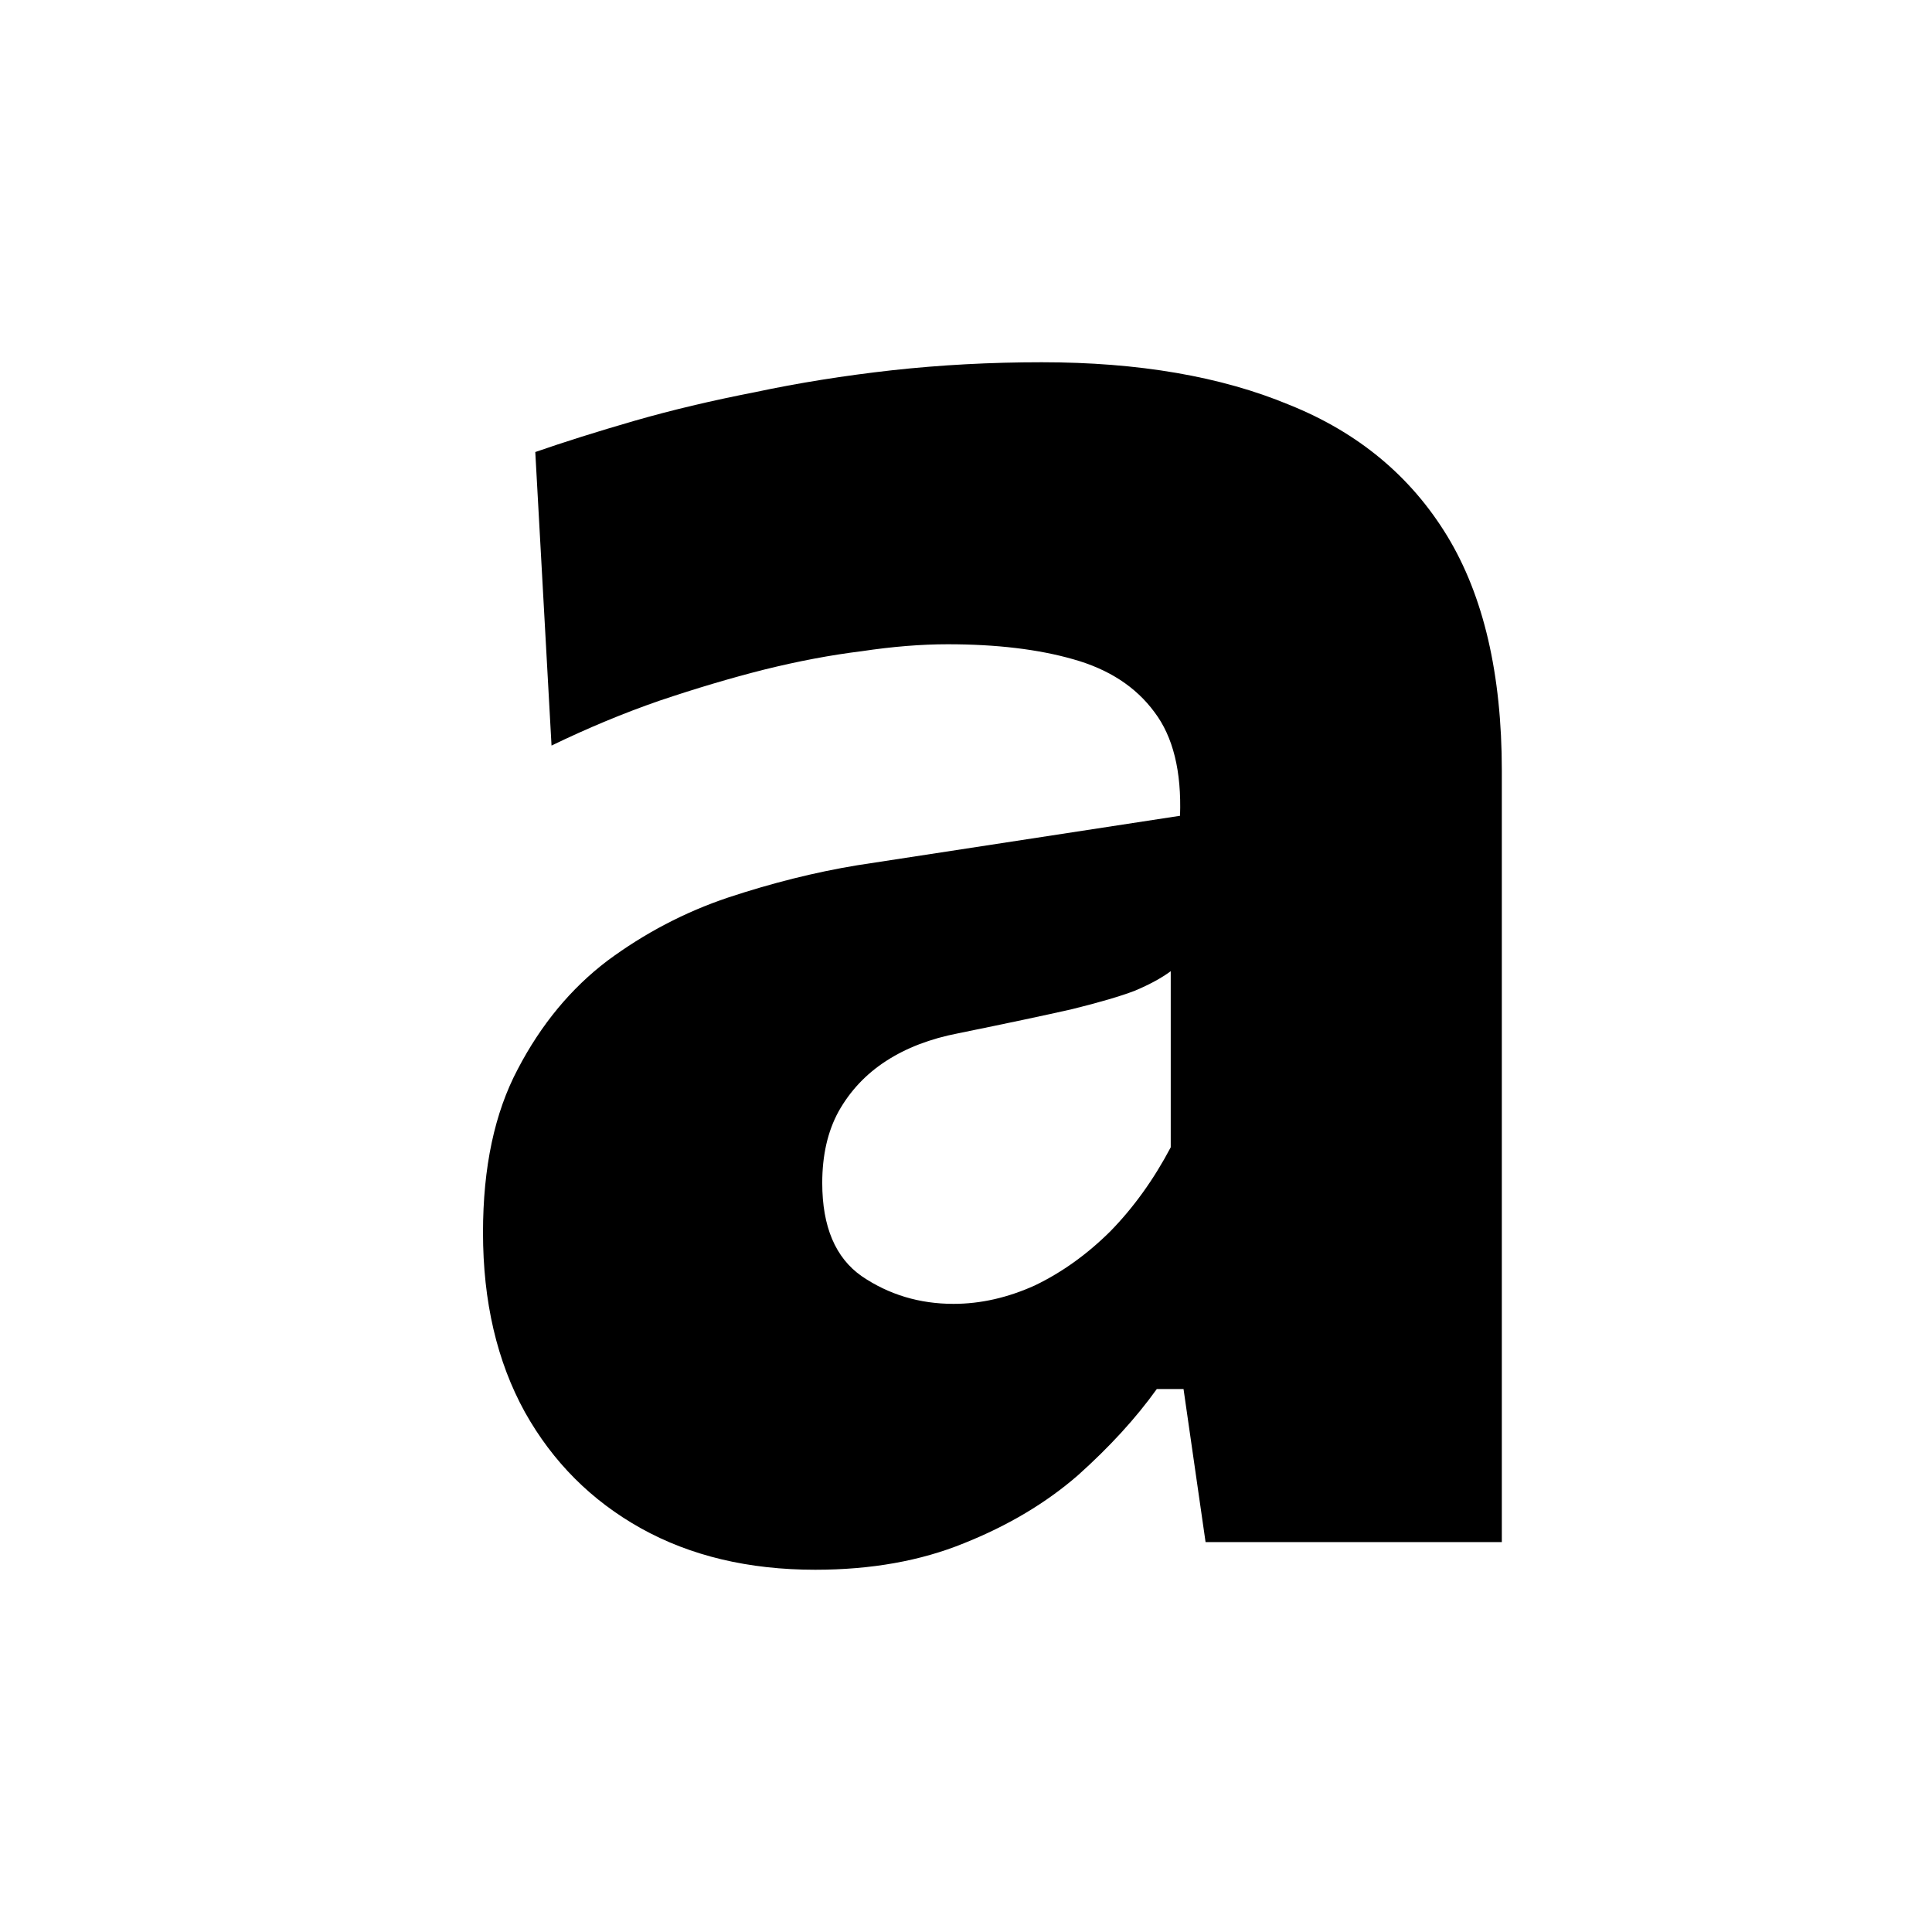
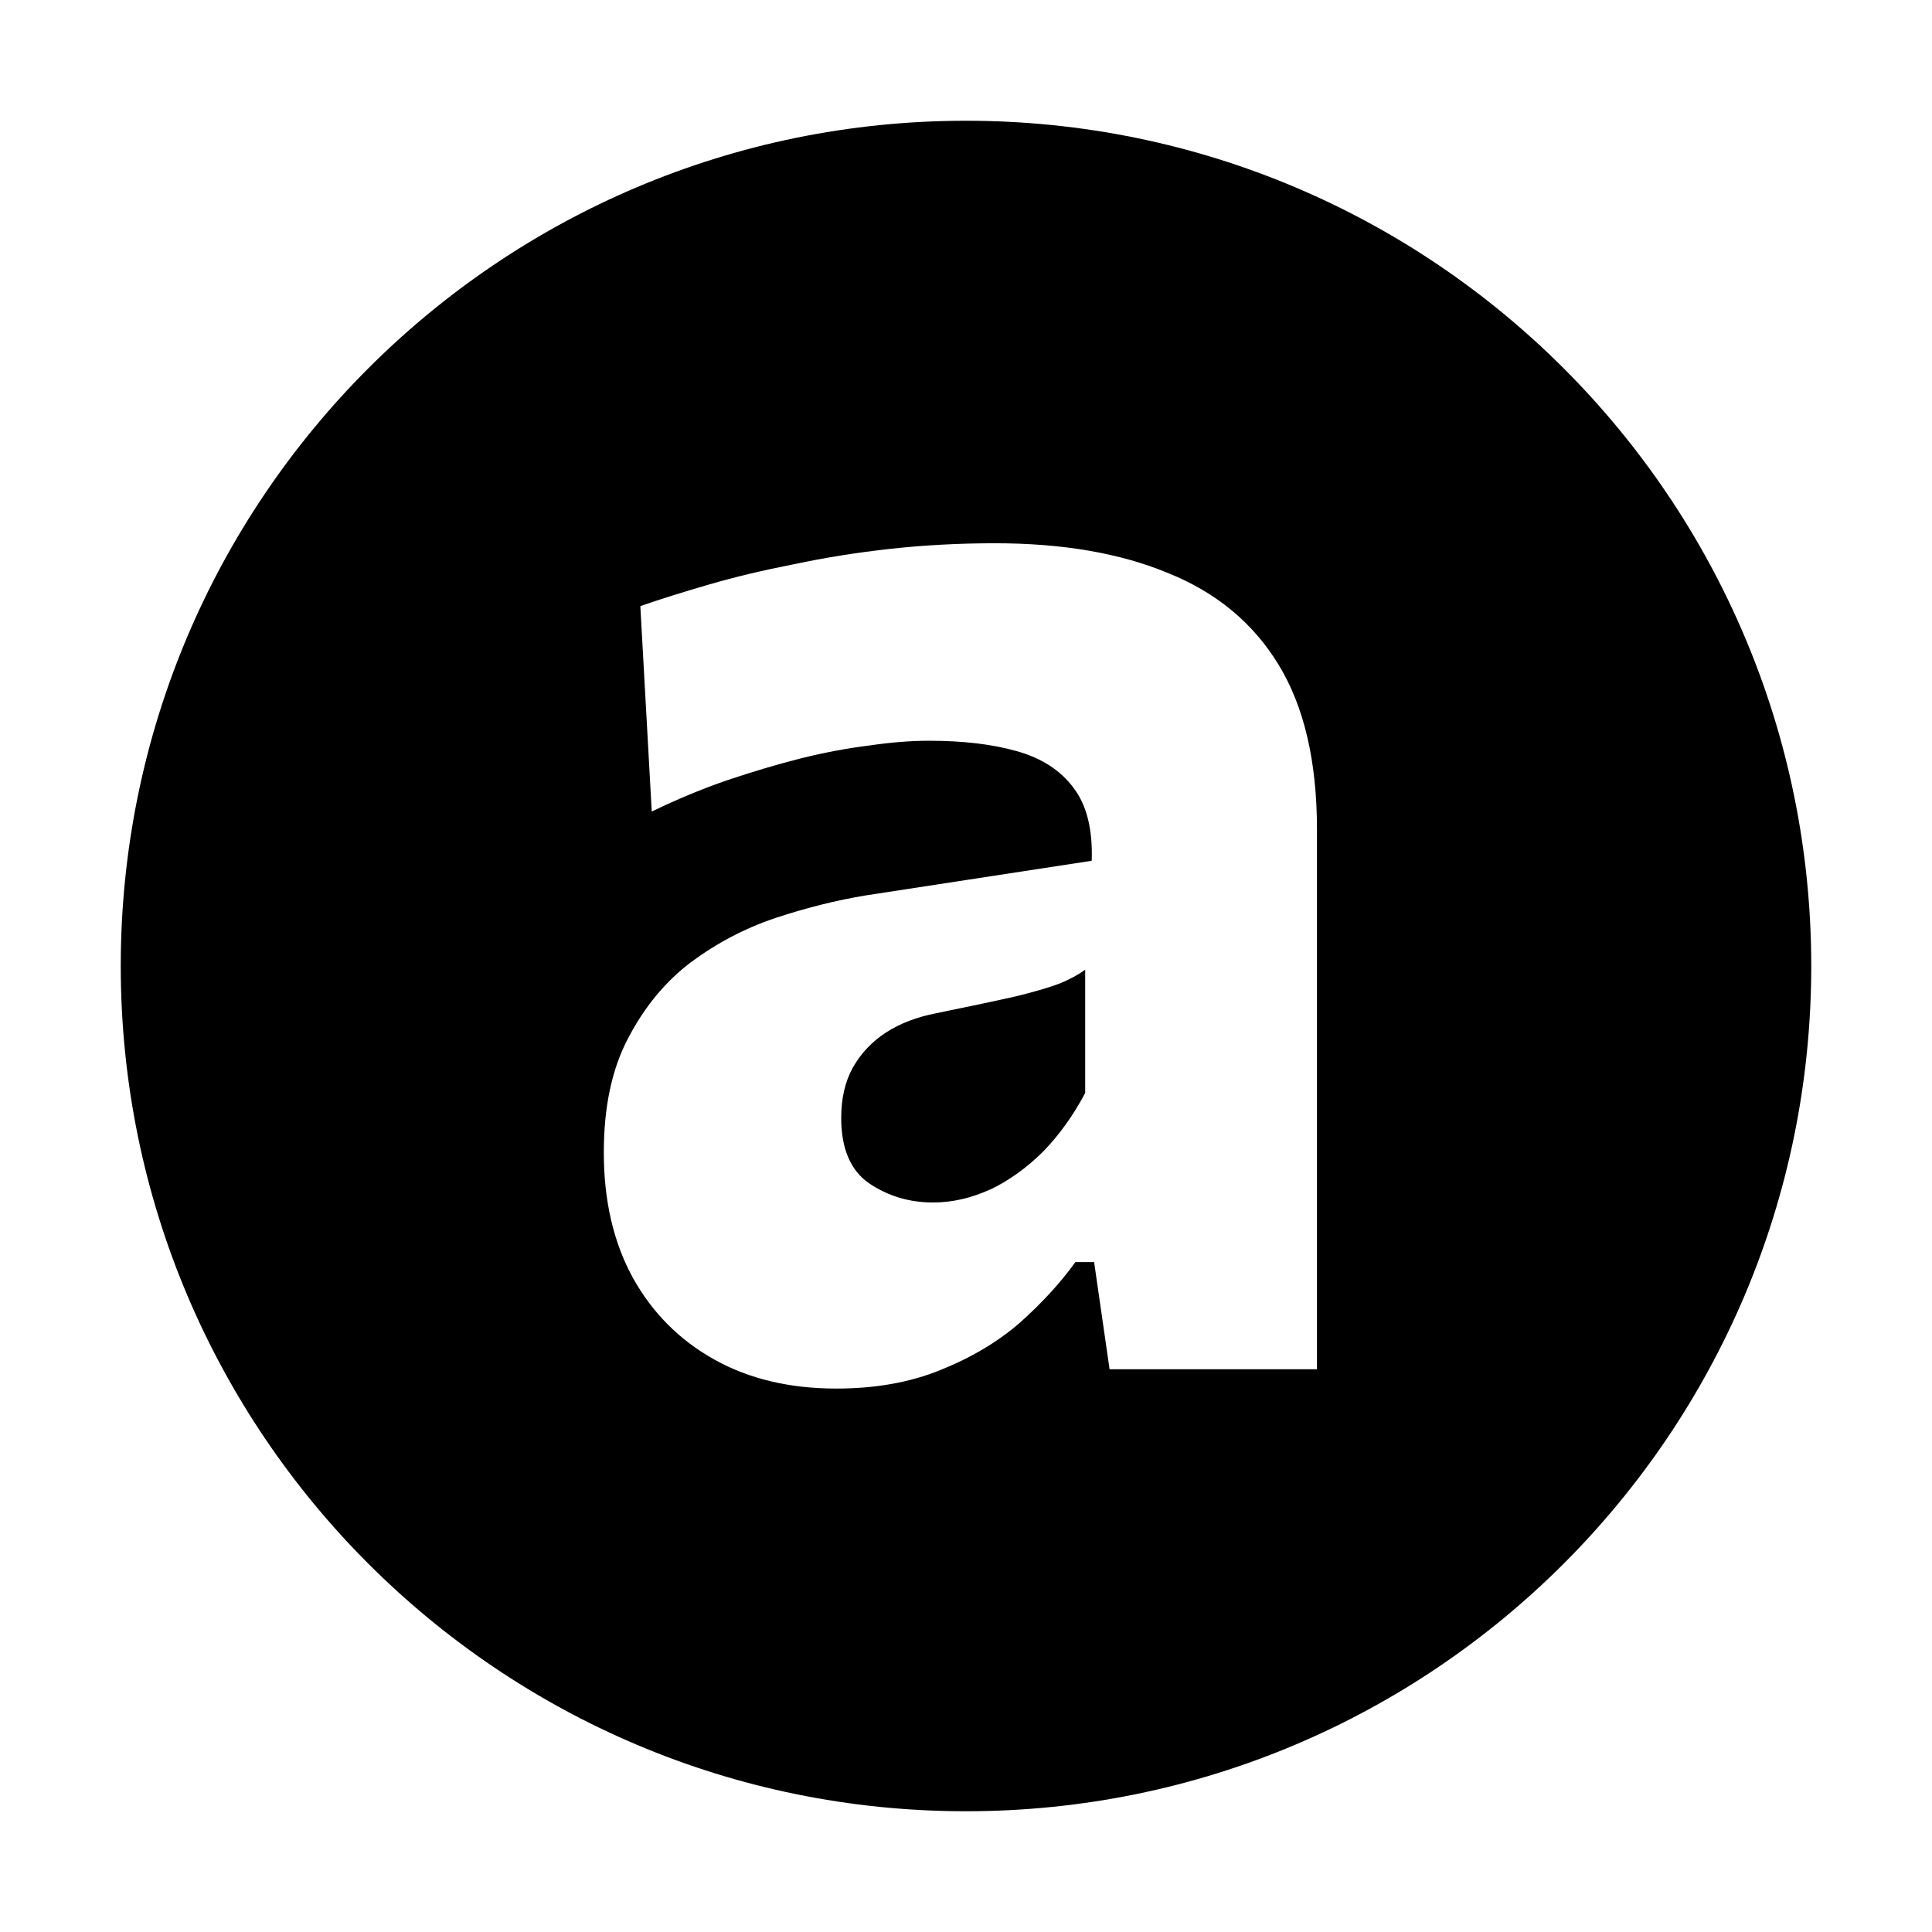
- <svg xmlns="http://www.w3.org/2000/svg" width="32" height="32" viewBox="0 0 32 32" fill="none">
-   <path d="M13.503 26C12.4 26 11.438 25.771 10.617 25.314C9.796 24.856 9.155 24.214 8.693 23.388C8.231 22.549 8 21.558 8 20.414C8 19.333 8.192 18.431 8.577 17.706C8.962 16.969 9.456 16.372 10.059 15.914C10.675 15.457 11.342 15.107 12.06 14.866C12.791 14.624 13.503 14.446 14.196 14.332L19.545 13.512C19.571 12.775 19.43 12.203 19.122 11.796C18.814 11.377 18.365 11.084 17.775 10.919C17.198 10.754 16.505 10.671 15.697 10.671C15.261 10.671 14.786 10.709 14.273 10.786C13.76 10.849 13.221 10.951 12.656 11.091C12.105 11.23 11.528 11.402 10.925 11.605C10.335 11.809 9.738 12.057 9.135 12.349L8.866 7.487C9.341 7.322 9.886 7.15 10.501 6.972C11.117 6.794 11.784 6.636 12.503 6.496C13.221 6.343 13.978 6.222 14.773 6.133C15.581 6.044 16.409 6 17.255 6C18.859 6 20.225 6.235 21.354 6.705C22.495 7.163 23.368 7.888 23.971 8.879C24.573 9.87 24.875 11.167 24.875 12.768C24.875 13.391 24.875 14.154 24.875 15.056C24.875 15.959 24.875 16.766 24.875 17.478V19.289C24.875 20.255 24.875 21.253 24.875 22.282C24.875 23.299 24.875 24.386 24.875 25.542H19.968L19.603 23.007H19.16C18.814 23.49 18.378 23.966 17.852 24.437C17.326 24.894 16.697 25.269 15.966 25.561C15.248 25.854 14.427 26 13.503 26ZM15.793 21.596C16.242 21.596 16.691 21.494 17.14 21.291C17.589 21.075 18.006 20.776 18.39 20.395C18.775 20.001 19.109 19.537 19.391 19.003V16.086C19.237 16.2 19.038 16.308 18.795 16.41C18.564 16.499 18.217 16.601 17.756 16.715C17.307 16.817 16.678 16.95 15.87 17.115C15.408 17.204 15.01 17.357 14.677 17.573C14.343 17.789 14.08 18.069 13.888 18.412C13.708 18.742 13.619 19.136 13.619 19.594C13.619 20.318 13.837 20.833 14.273 21.138C14.722 21.443 15.229 21.596 15.793 21.596Z" fill="black" />
+ <svg xmlns="http://www.w3.org/2000/svg" fill="none" height="32" viewBox="0 0 32 32" width="32">
+   <path clip-rule="evenodd" d="m16 30c7.732 0 14-6.268 14-14 0-7.732-6.268-14-14-14-7.732 0-14 6.268-14 14 0 7.732 6.268 14 14 14zm-4.168-7.481c.575.32 1.248.48 2.02.48.646 0 1.221-.102 1.724-.307.512-.205.952-.467 1.32-.787.368-.329.673-.663.916-1.001h.31l.256 1.775h3.435v-2.282-2.095-1.268-1.695-1.602c0-1.121-.211-2.029-.633-2.723-.422-.694-1.033-1.201-1.832-1.522-.79-.329-1.746-.494-2.869-.494-.593 0-1.172.031-1.738.093-.557.062-1.087.147-1.589.254-.503.098-.97.209-1.401.334s-.813.245-1.145.36l.189 3.403c.422-.205.84-.378 1.253-.52.422-.142.826-.262 1.212-.36.395-.098.772-.169 1.131-.213.359-.053.691-.08.997-.08.566 0 1.051.058 1.455.173.413.116.727.32.943.614.215.285.314.685.296 1.201l-3.744.574c-.485.08-.983.205-1.495.374-.503.169-.97.414-1.401.734-.422.32-.768.739-1.037 1.255-.269.507-.404 1.139-.404 1.895 0 .801.162 1.495.485 2.082.323.578.772 1.028 1.347 1.348zm4.566-2.816c-.314.142-.629.214-.943.214-.395 0-.75-.107-1.064-.32-.305-.214-.458-.574-.458-1.081 0-.32.063-.596.189-.827.135-.24.319-.436.552-.587.234-.151.512-.258.835-.32.566-.116 1.006-.209 1.32-.28.323-.08.566-.151.727-.214.171-.071.31-.147.418-.227v2.042c-.198.374-.431.698-.7.974-.269.267-.561.476-.875.627z" fill="#000" fill-rule="evenodd" />
</svg>
